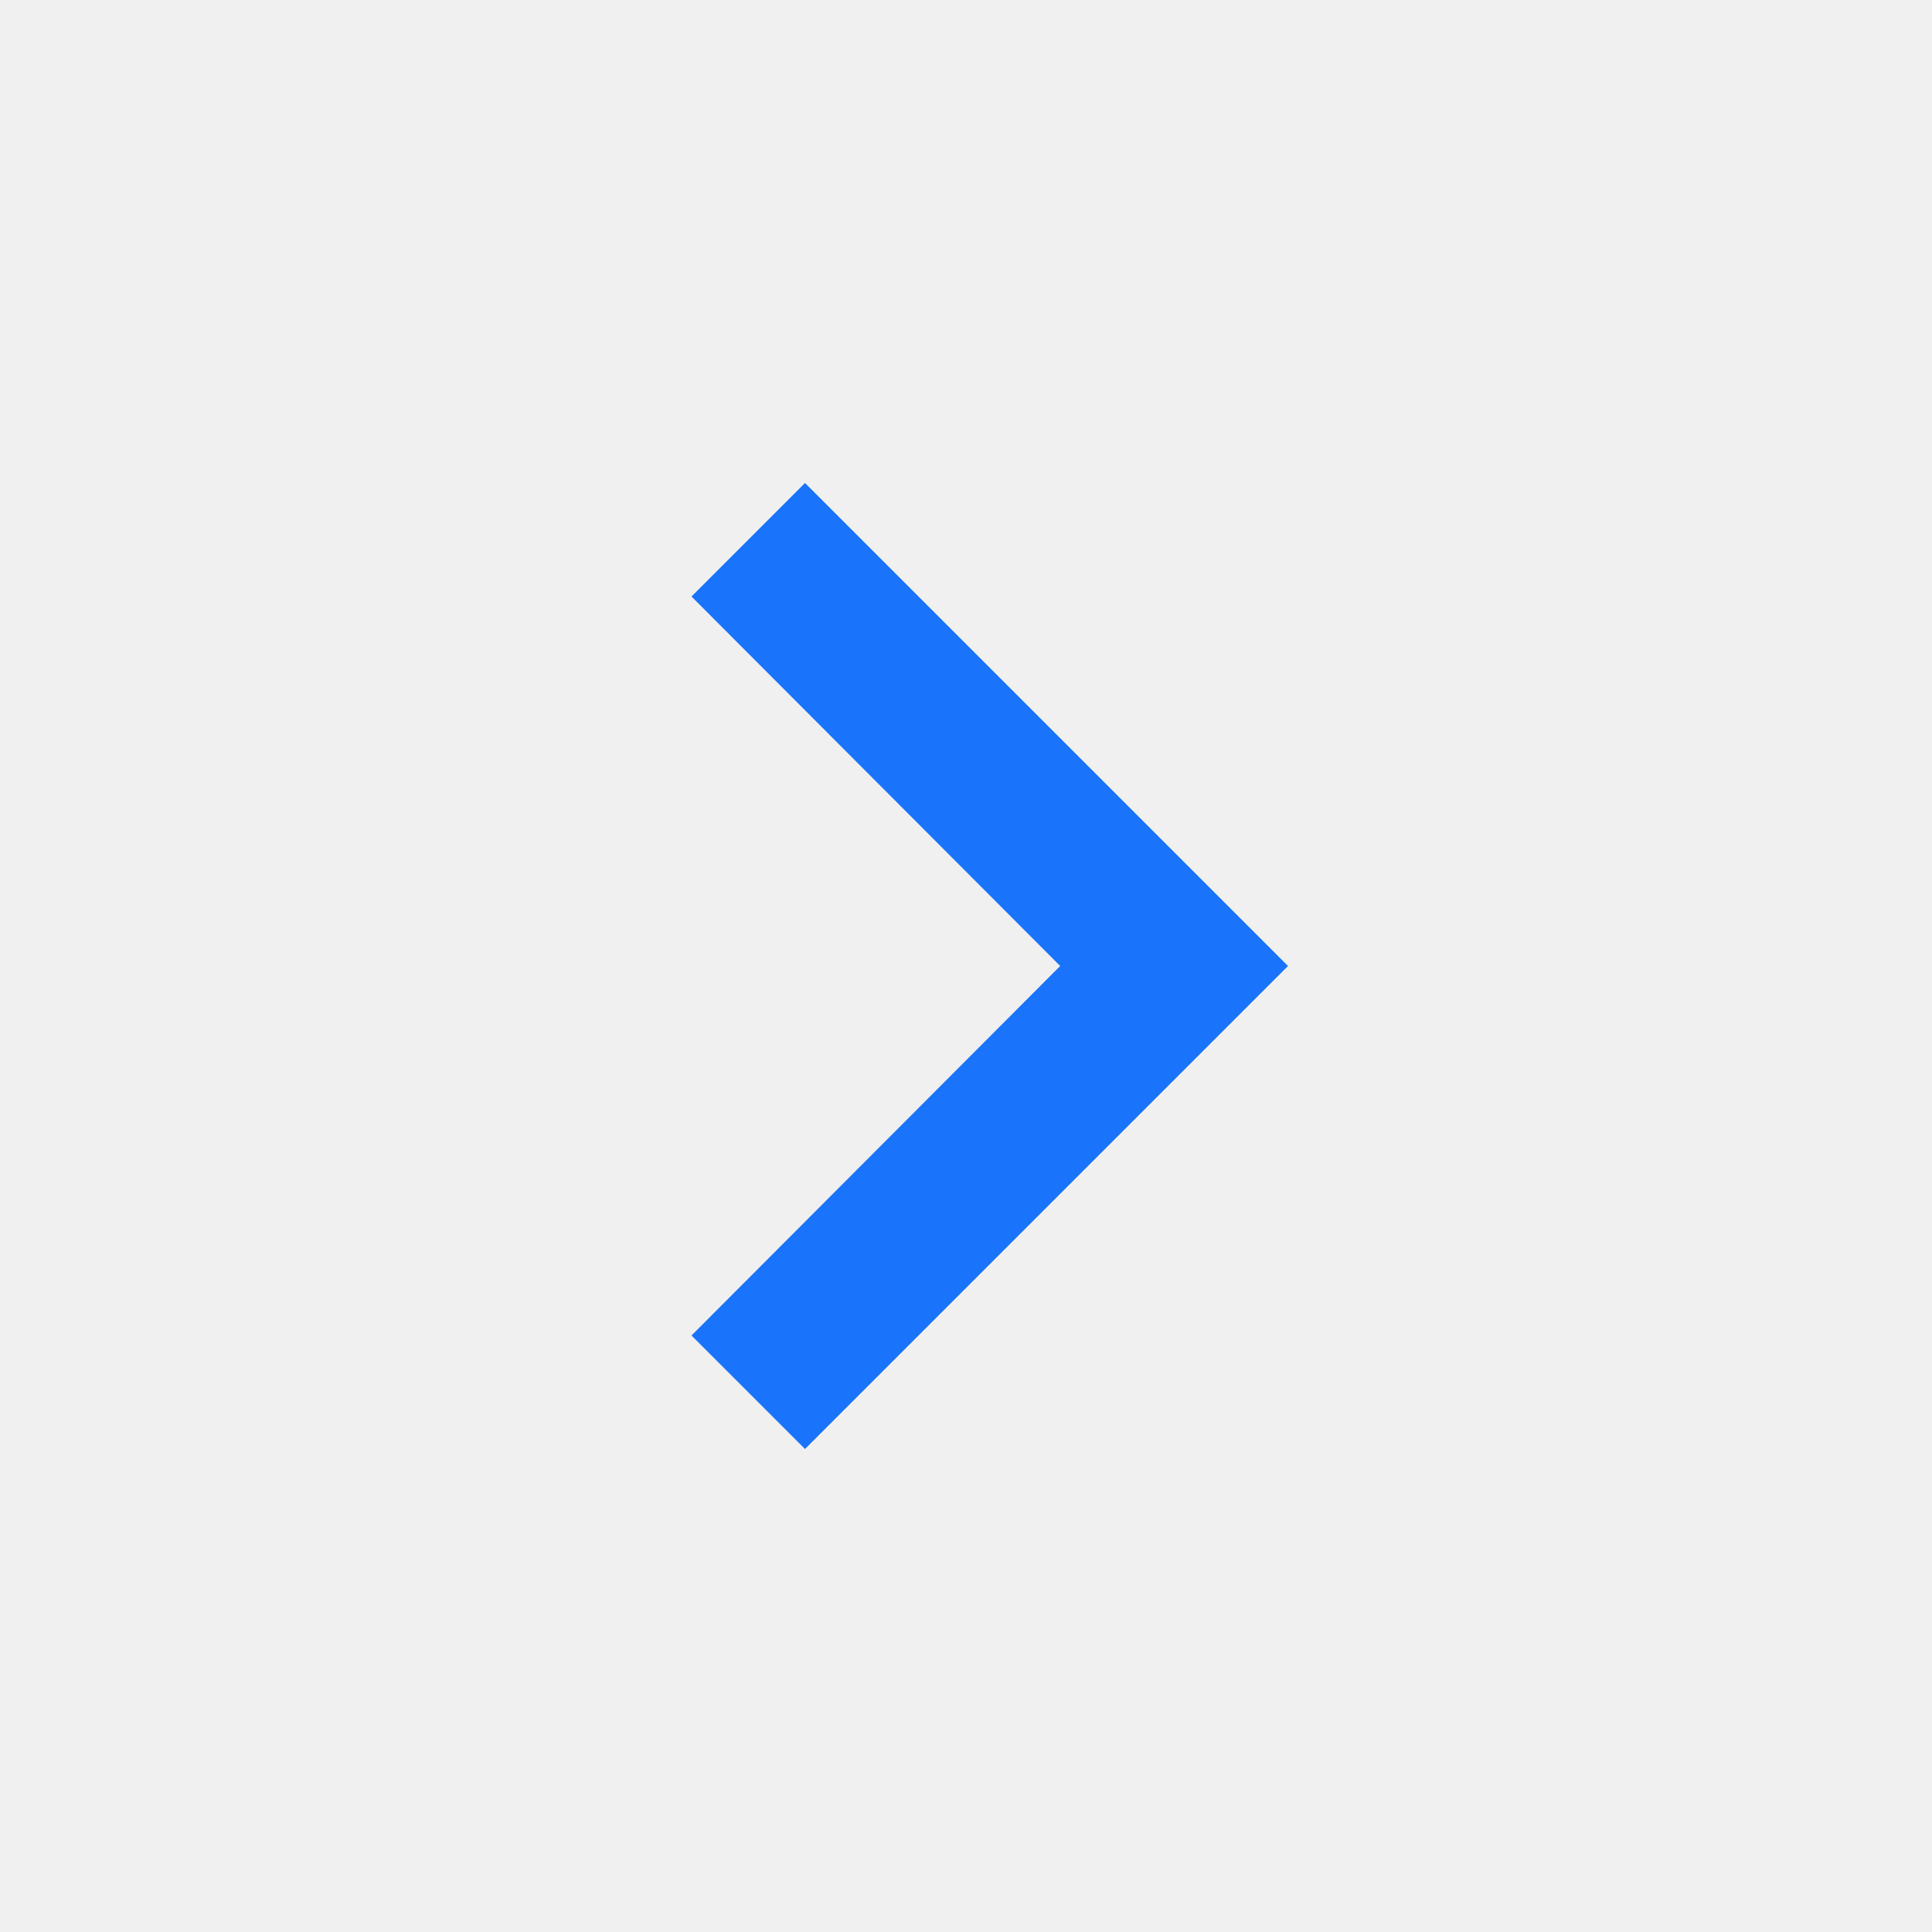
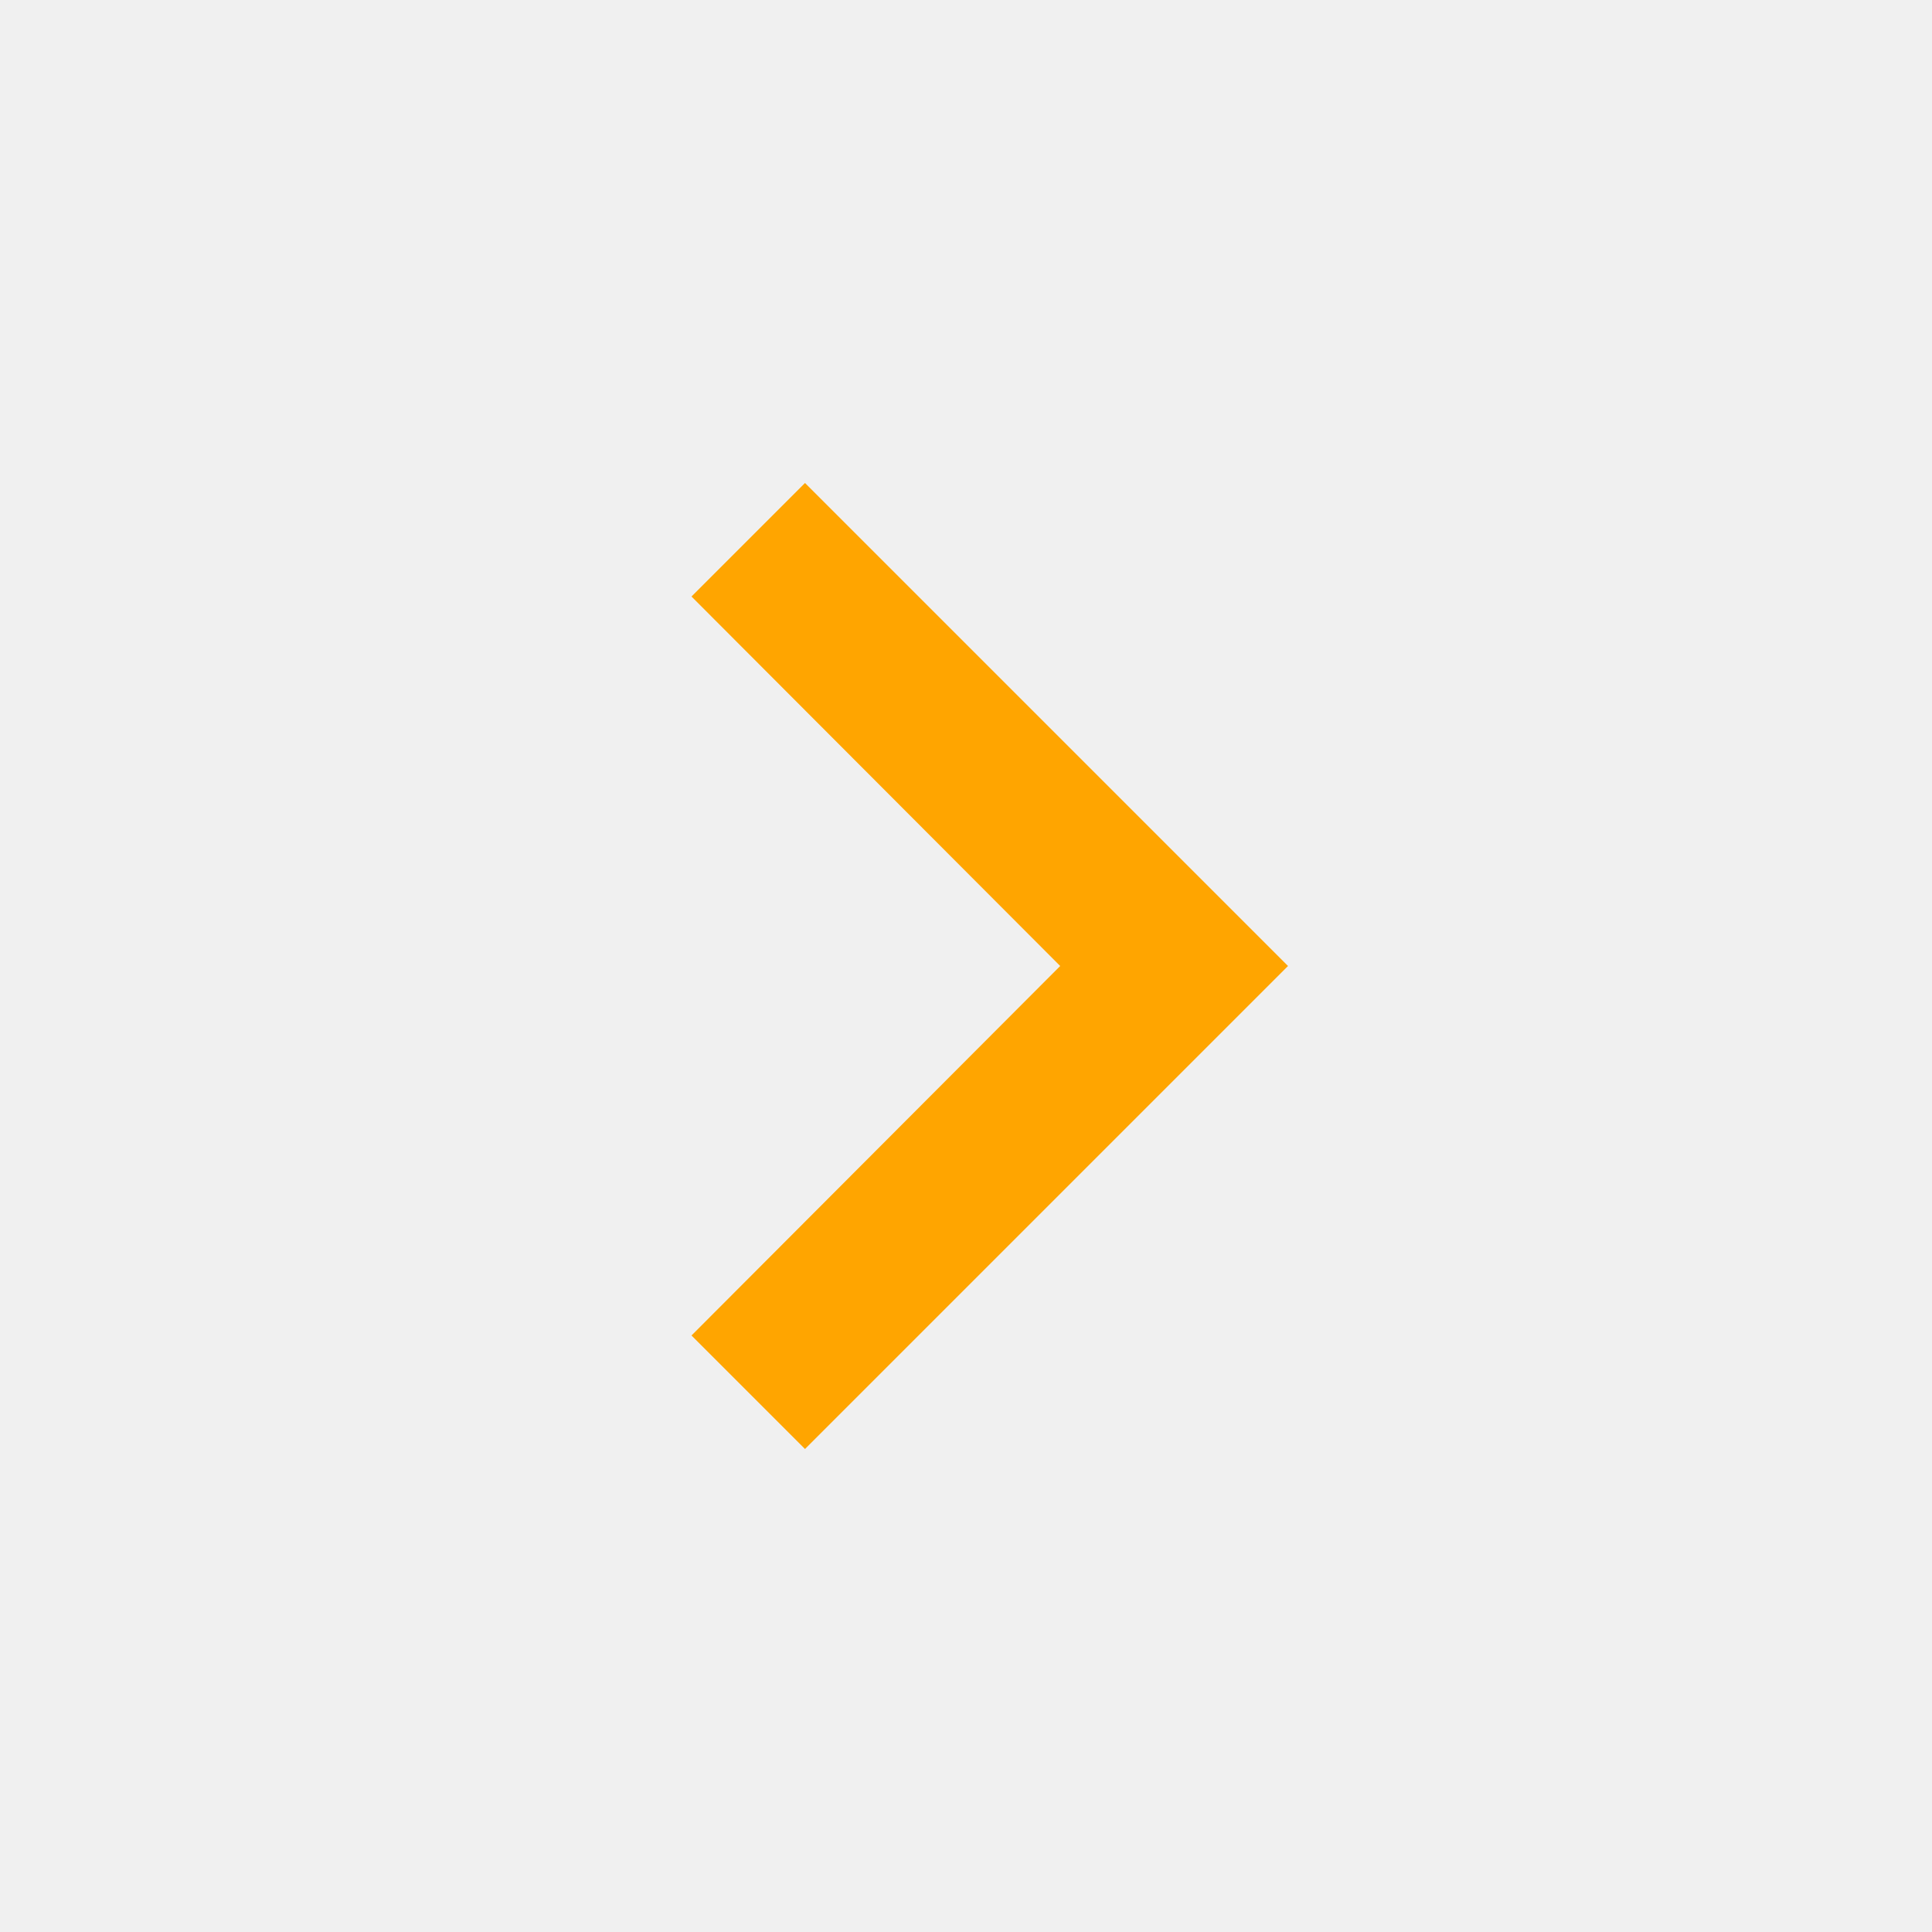
<svg xmlns="http://www.w3.org/2000/svg" width="24" height="24" viewBox="0 0 24 24" fill="none">
  <g clip-path="url(#clip0_4648_11228)">
-     <path d="M10 6L8.59 7.41L13.17 12L8.59 16.59L10 18L16 12L10 6Z" fill="#1973FB" />
+     <path d="M10 6L8.59 7.41L13.17 12L8.59 16.59L10 18L16 12L10 6Z" fill="#FFA500" />
  </g>
  <defs>
    <clipPath id="clip0_4648_11228">
      <rect width="24" height="24" fill="white" />
    </clipPath>
  </defs>
</svg>
